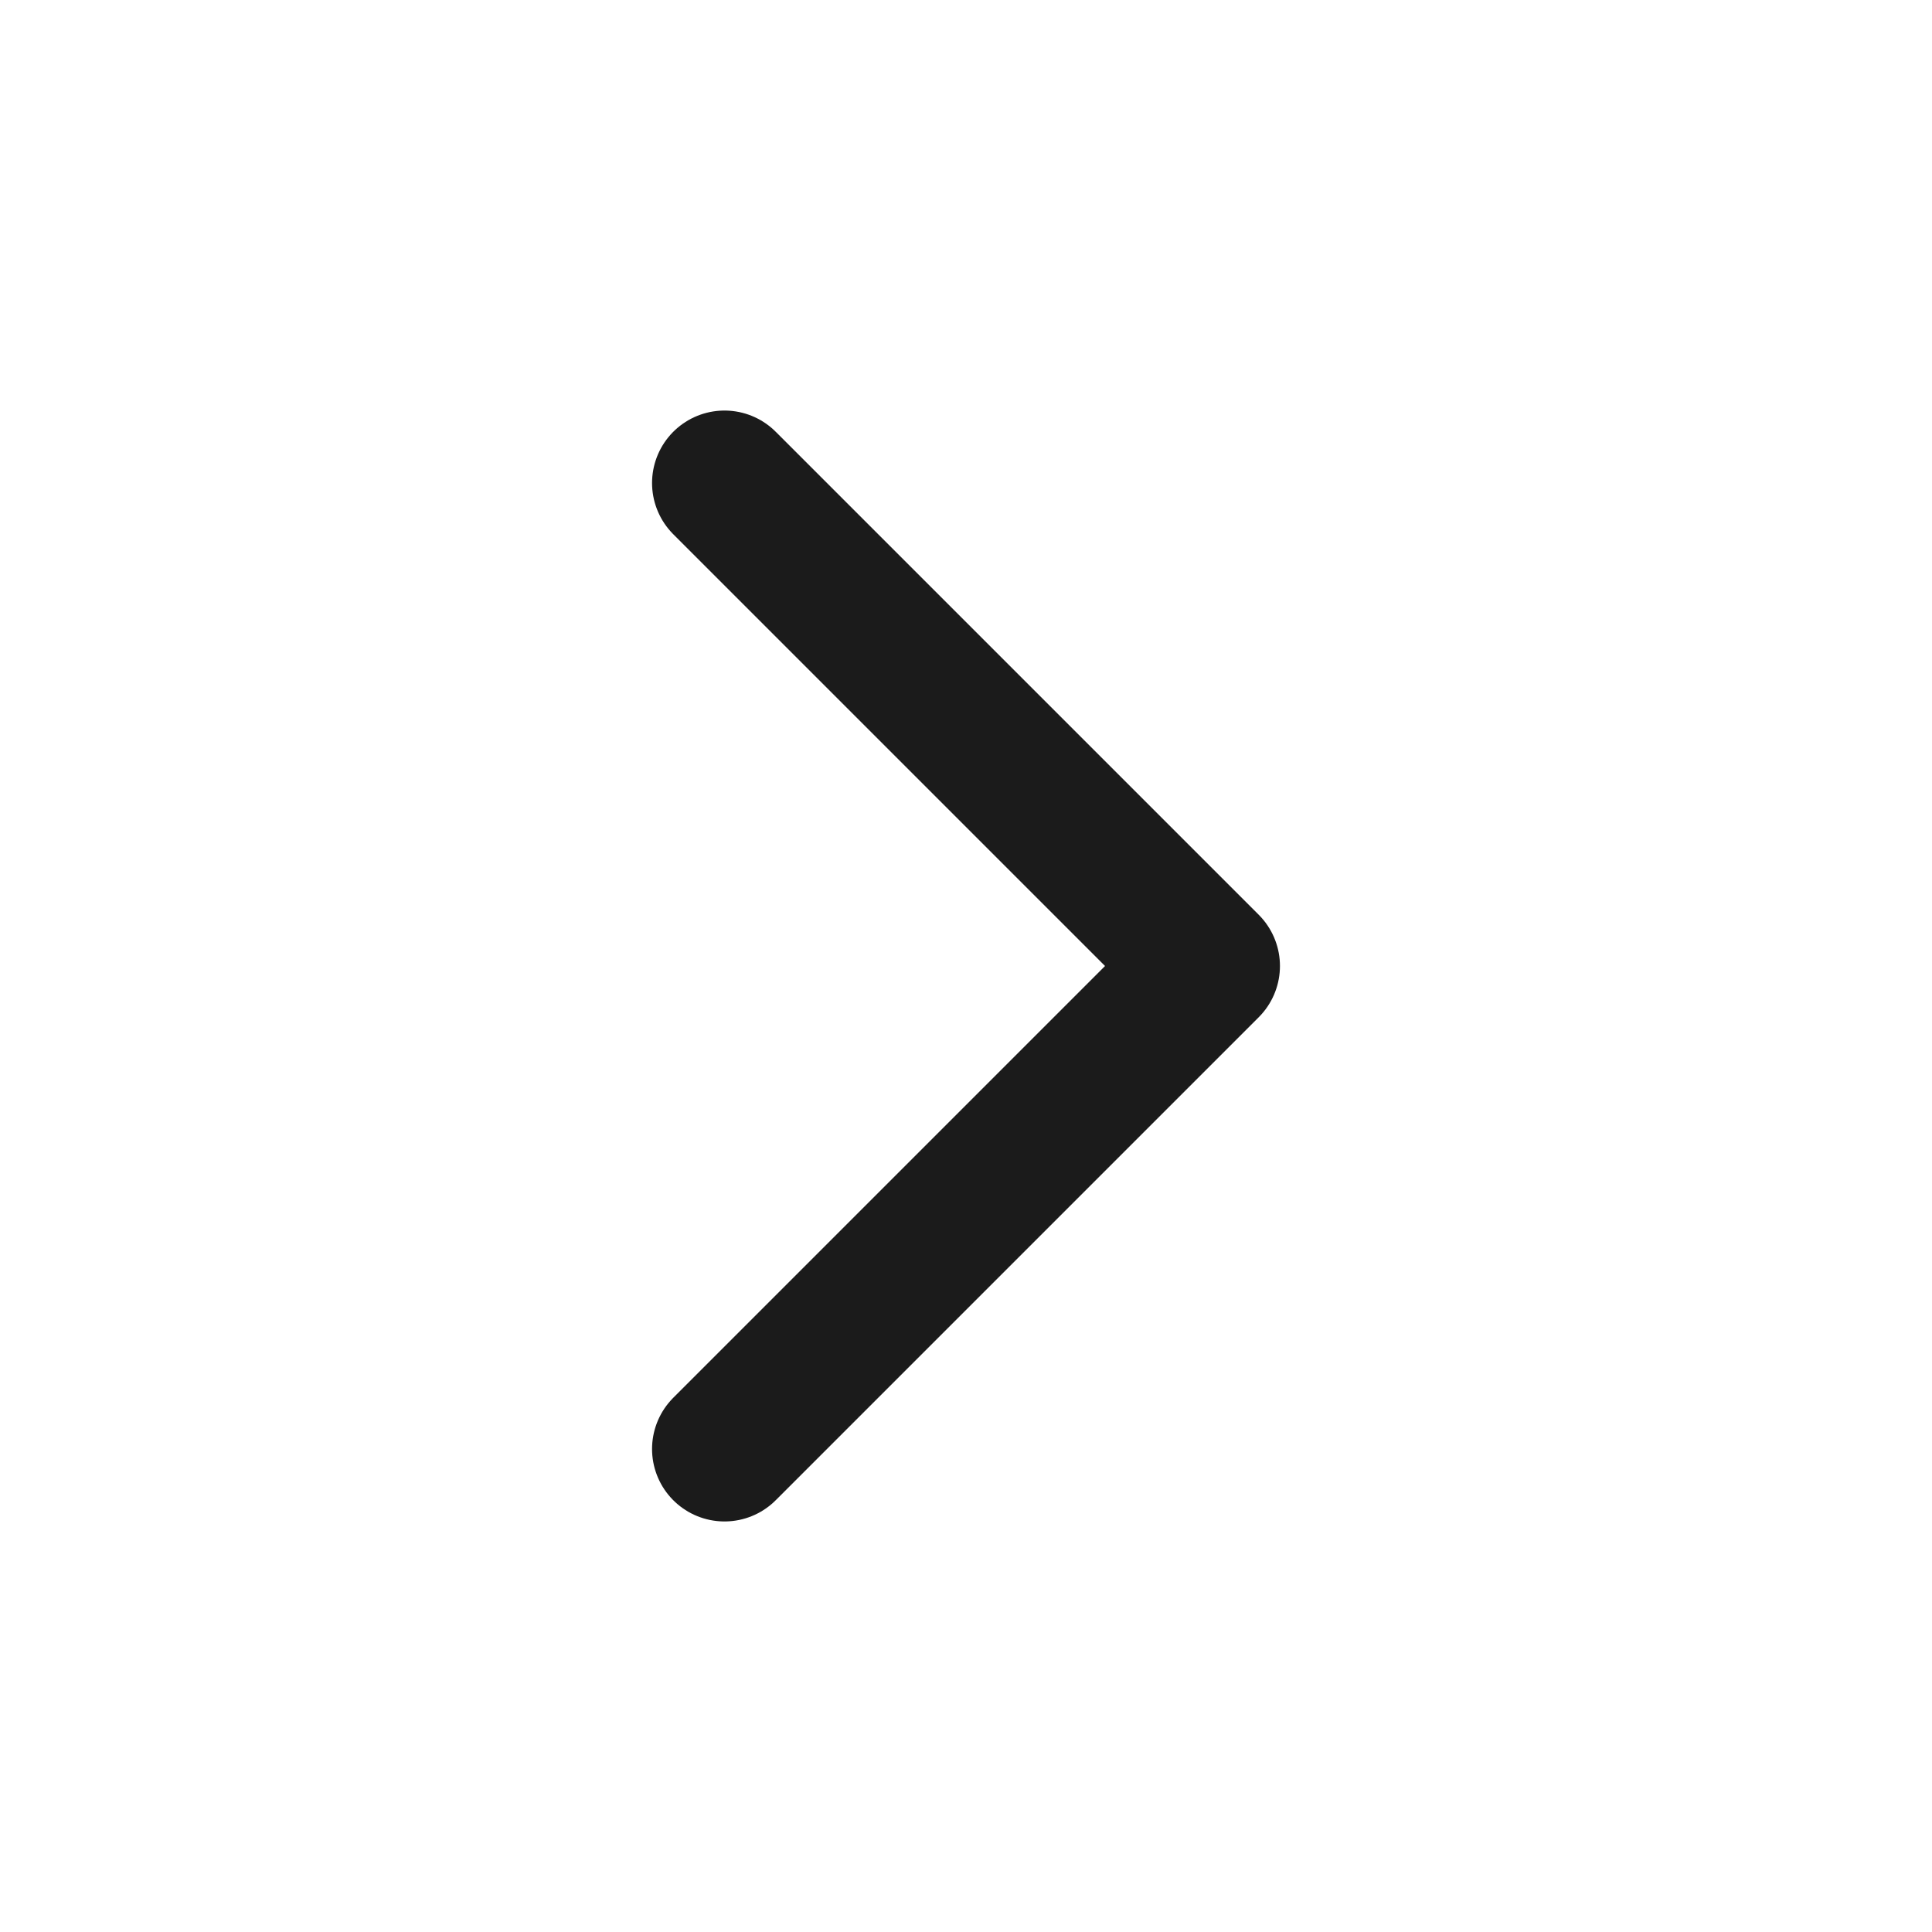
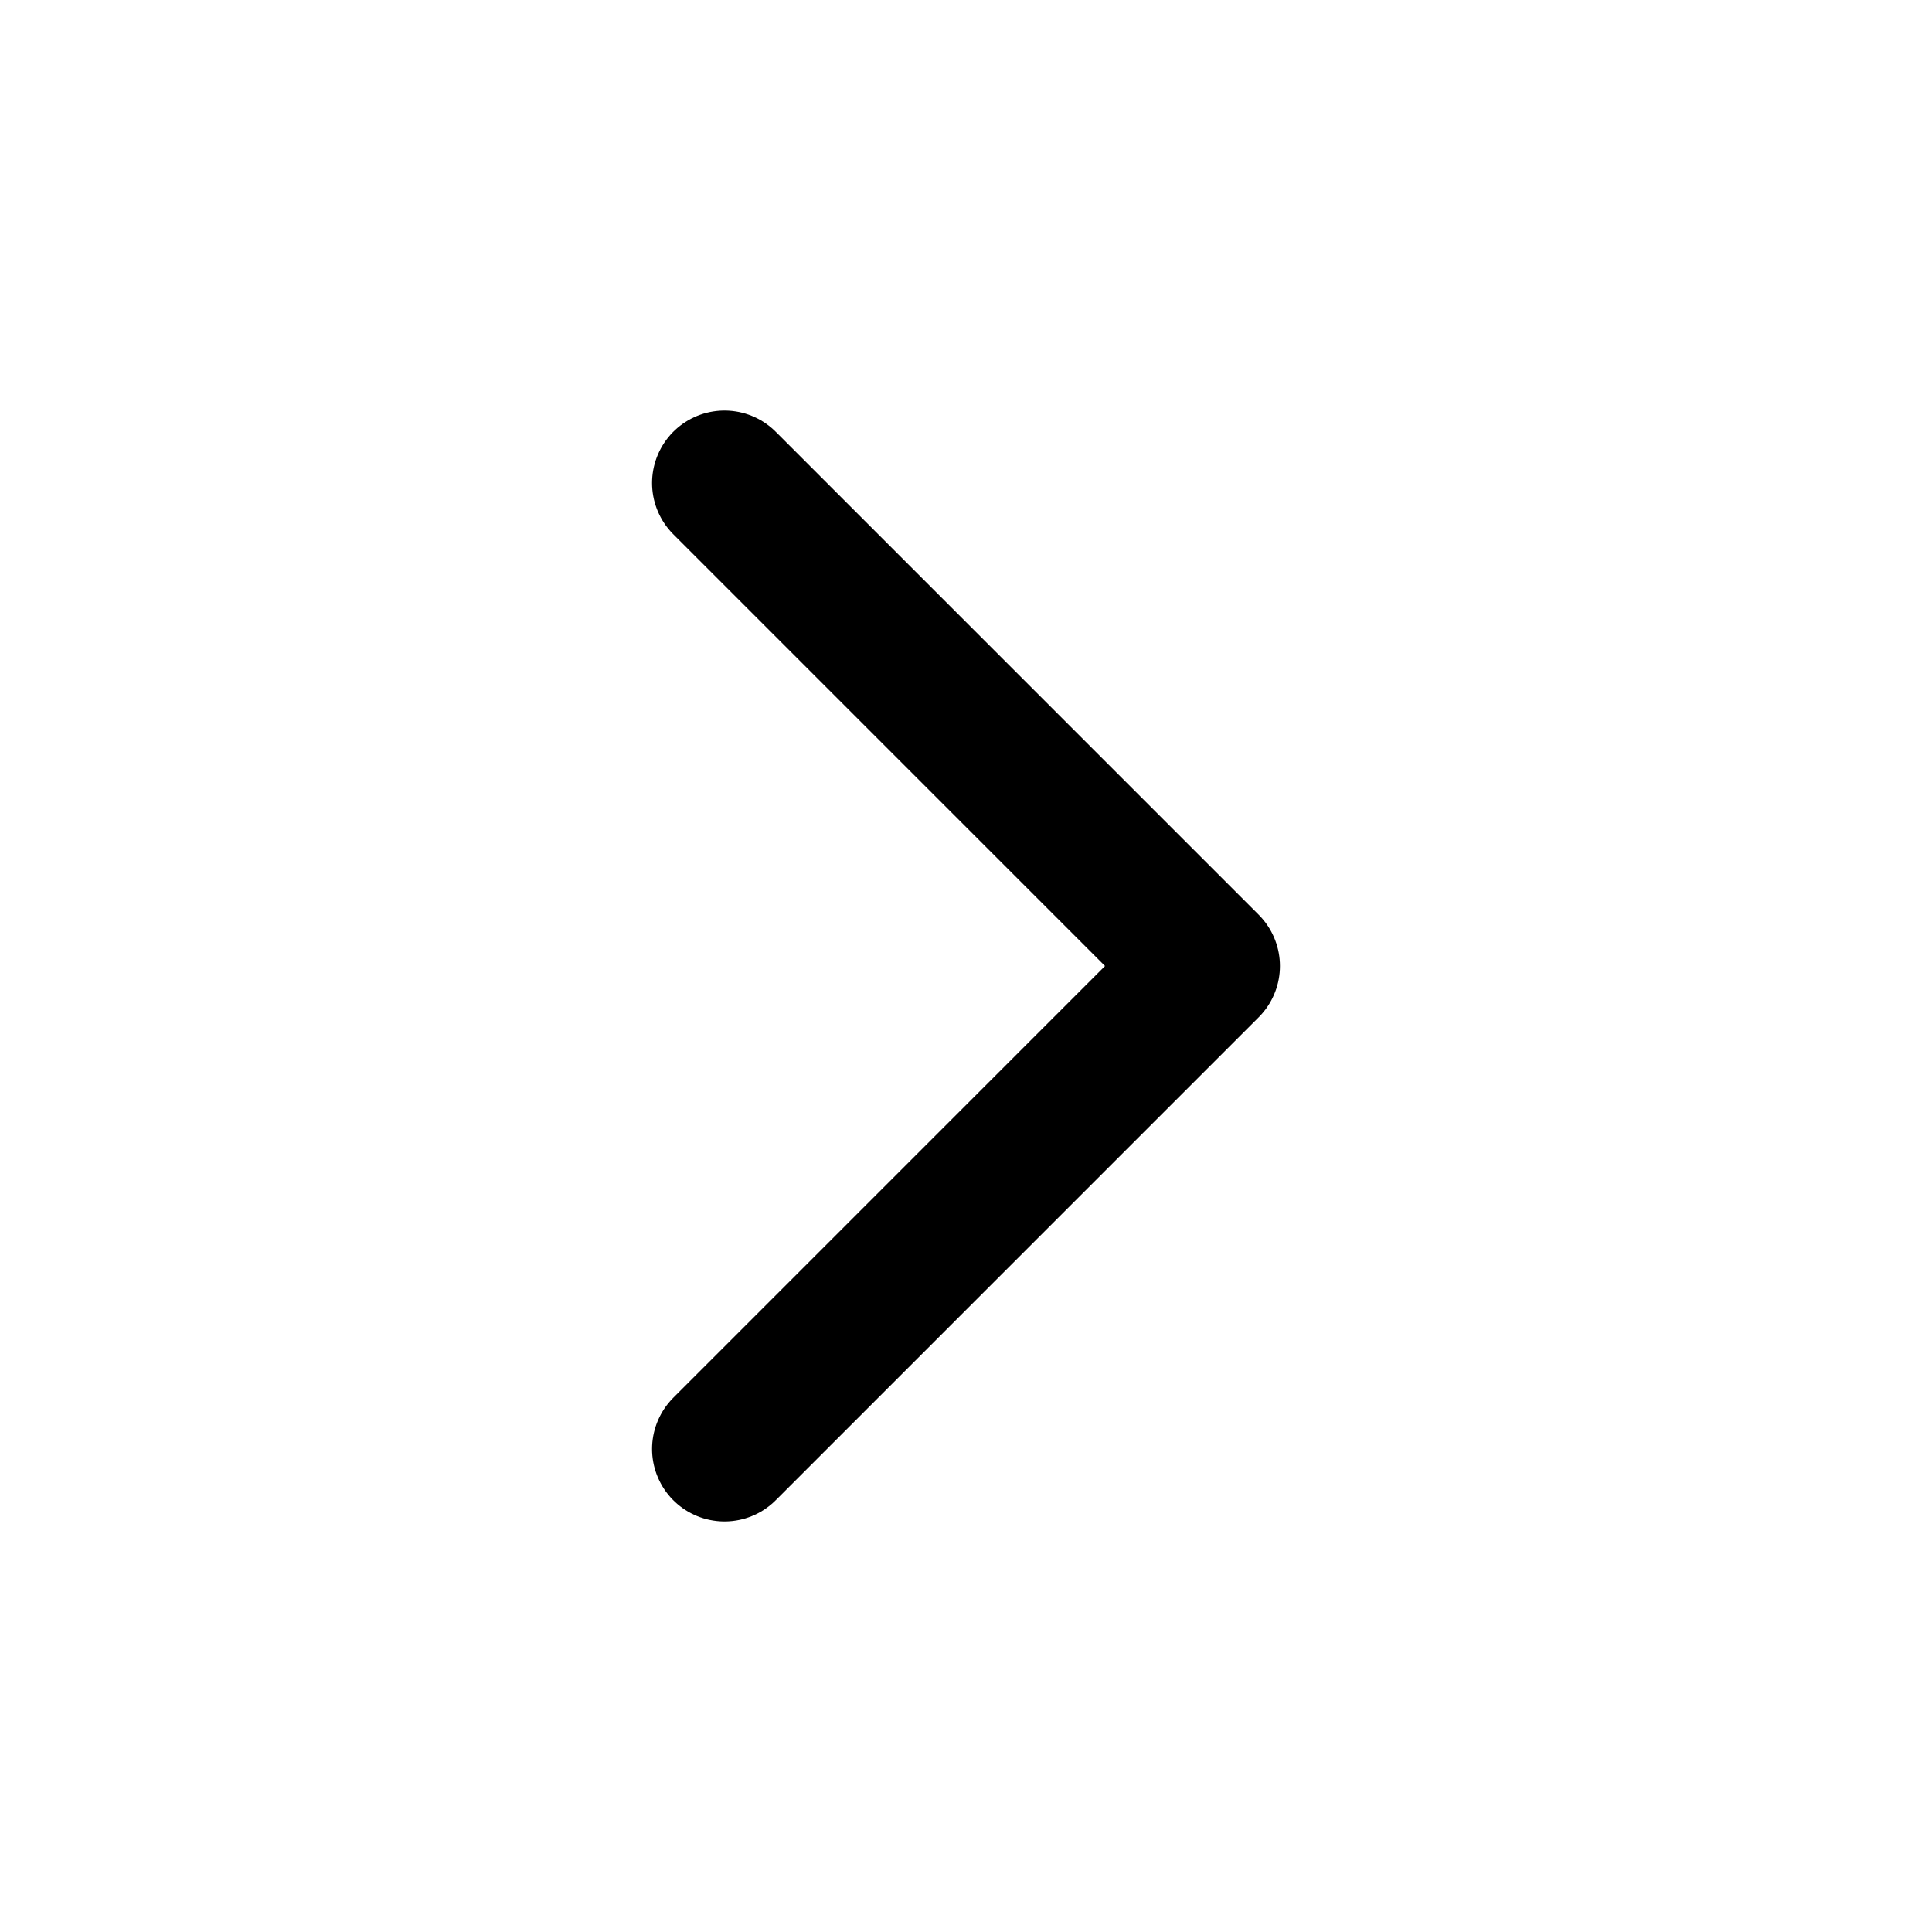
<svg xmlns="http://www.w3.org/2000/svg" width="20" height="20" viewBox="0 0 20 20" fill="none">
-   <path d="M7.5 15L12.5 10L7.5 5" stroke="#1B1B1B" stroke-width="1.5" stroke-linecap="round" stroke-linejoin="round" />
+   <path d="M7.5 15L12.5 10L7.5 5" stroke="currentColor" stroke-width="1.5" stroke-linecap="round" stroke-linejoin="round" />
</svg>
